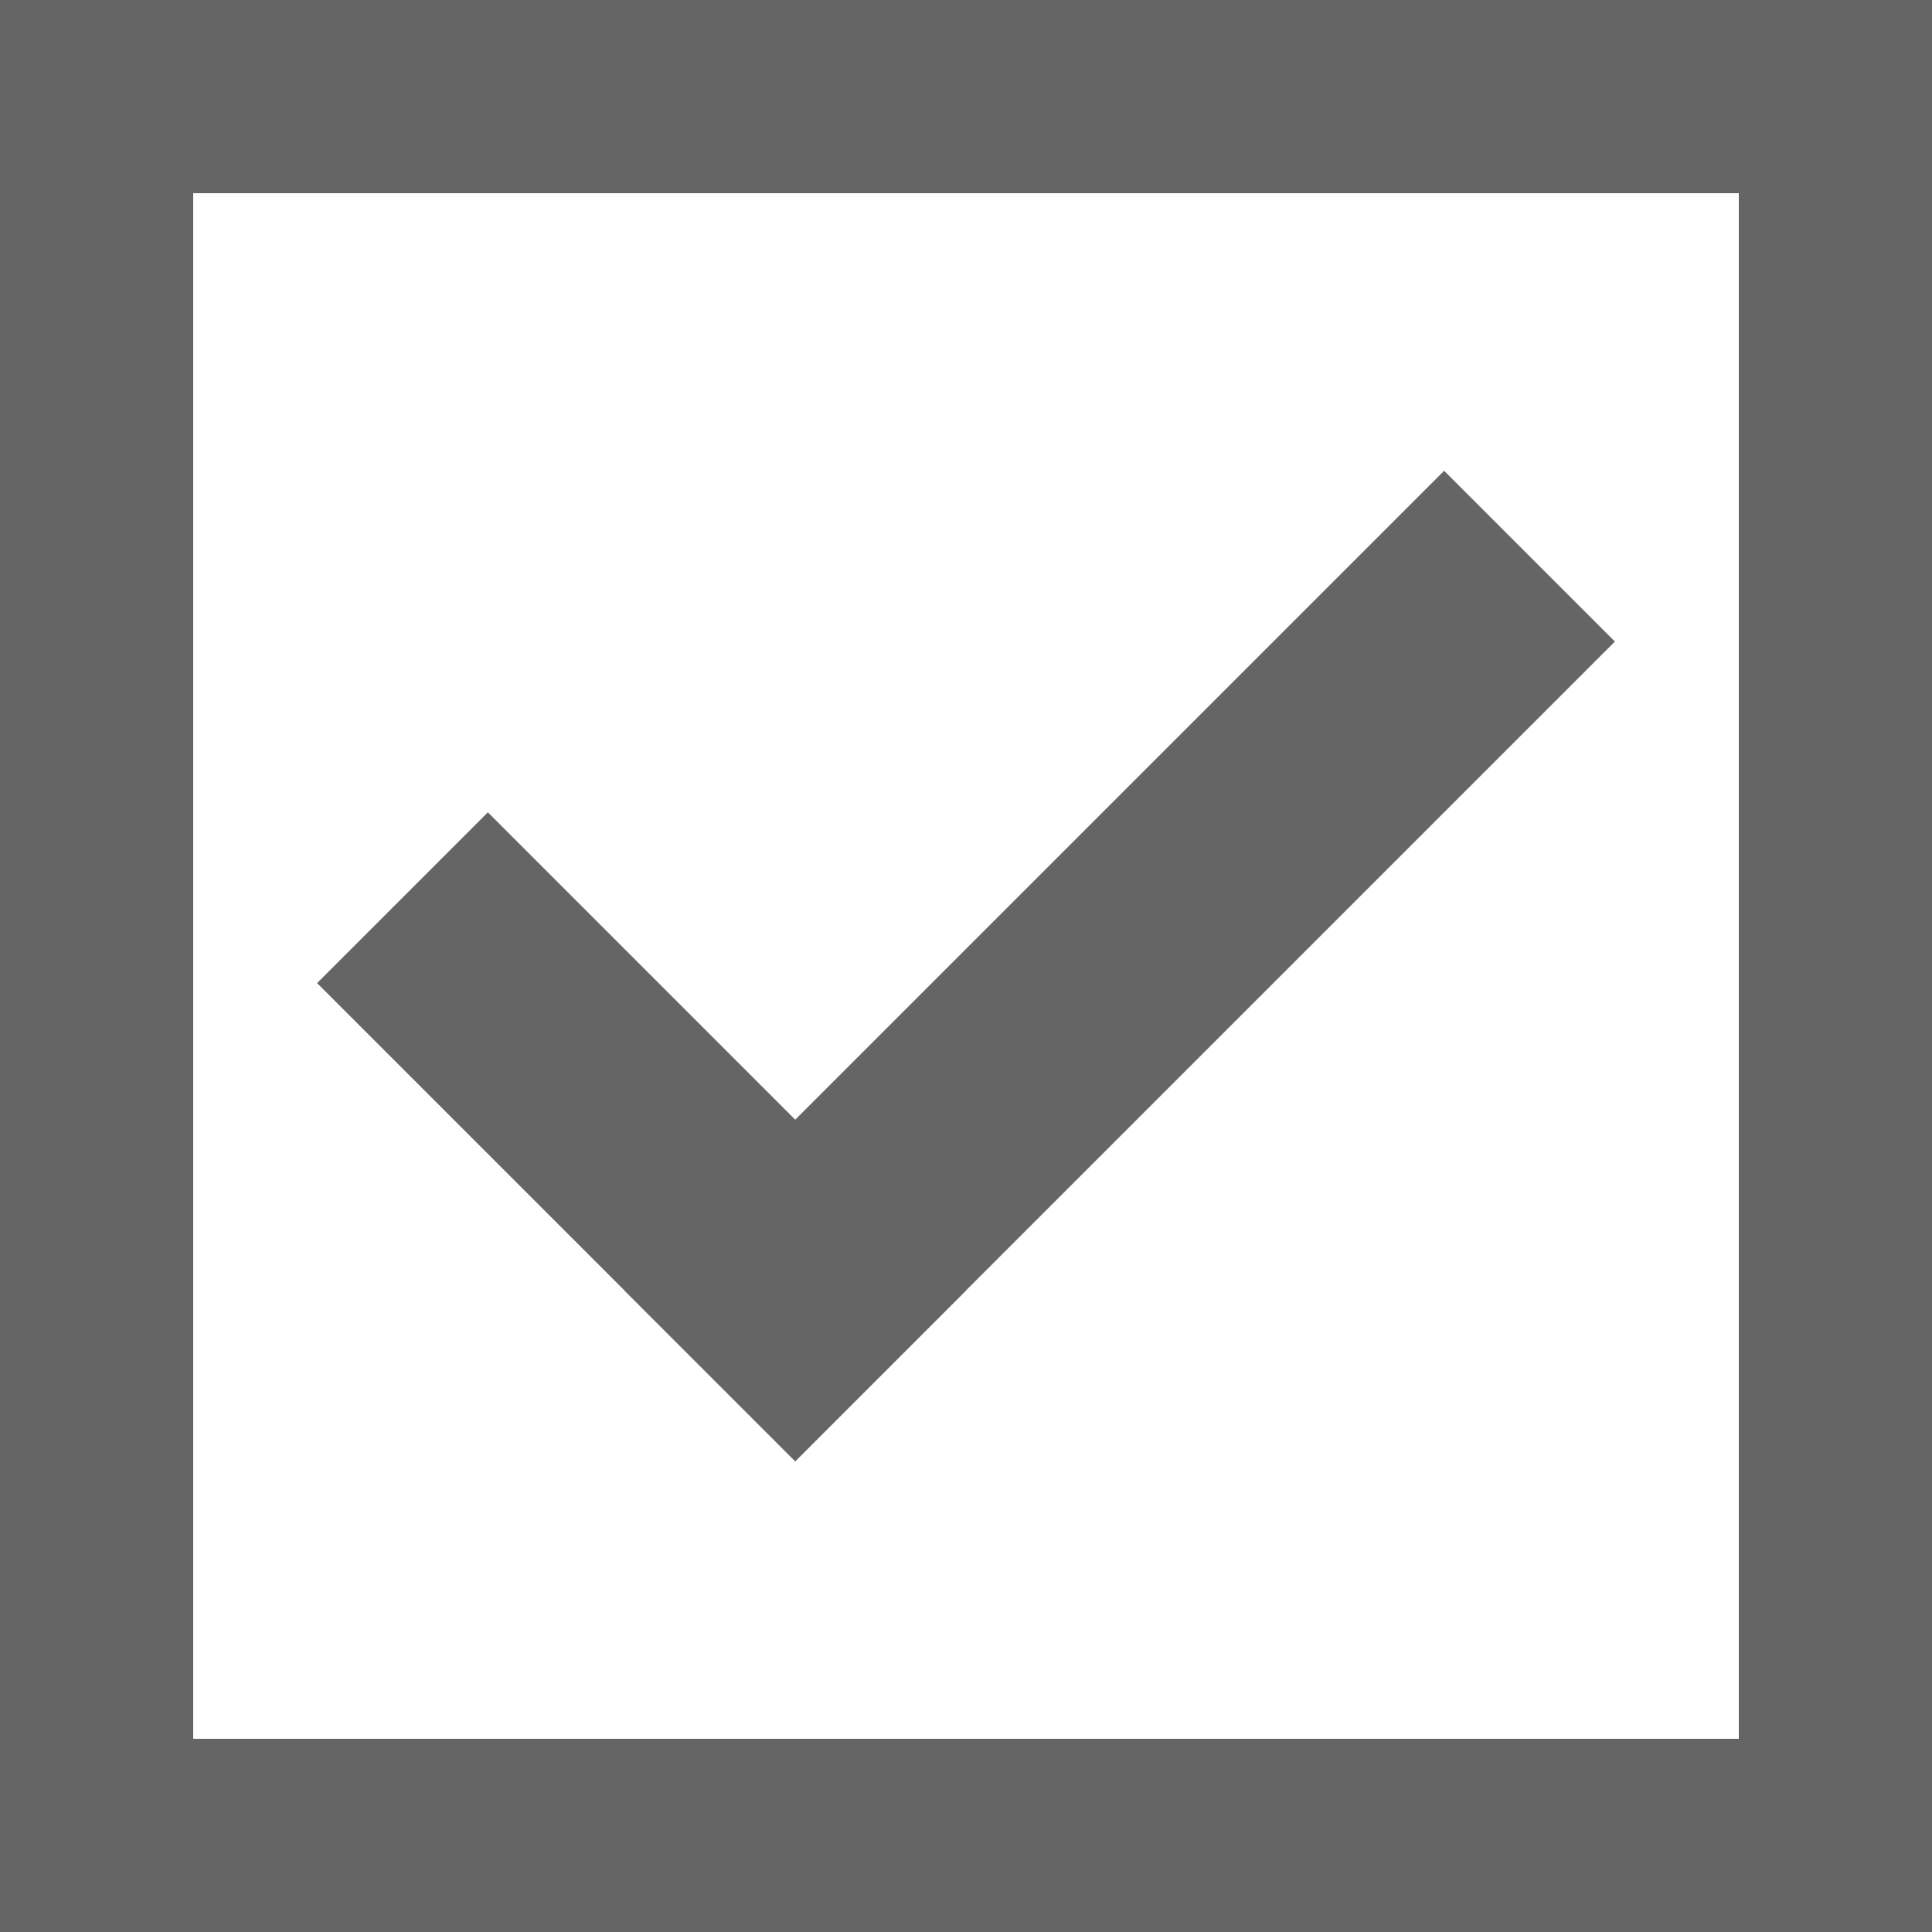
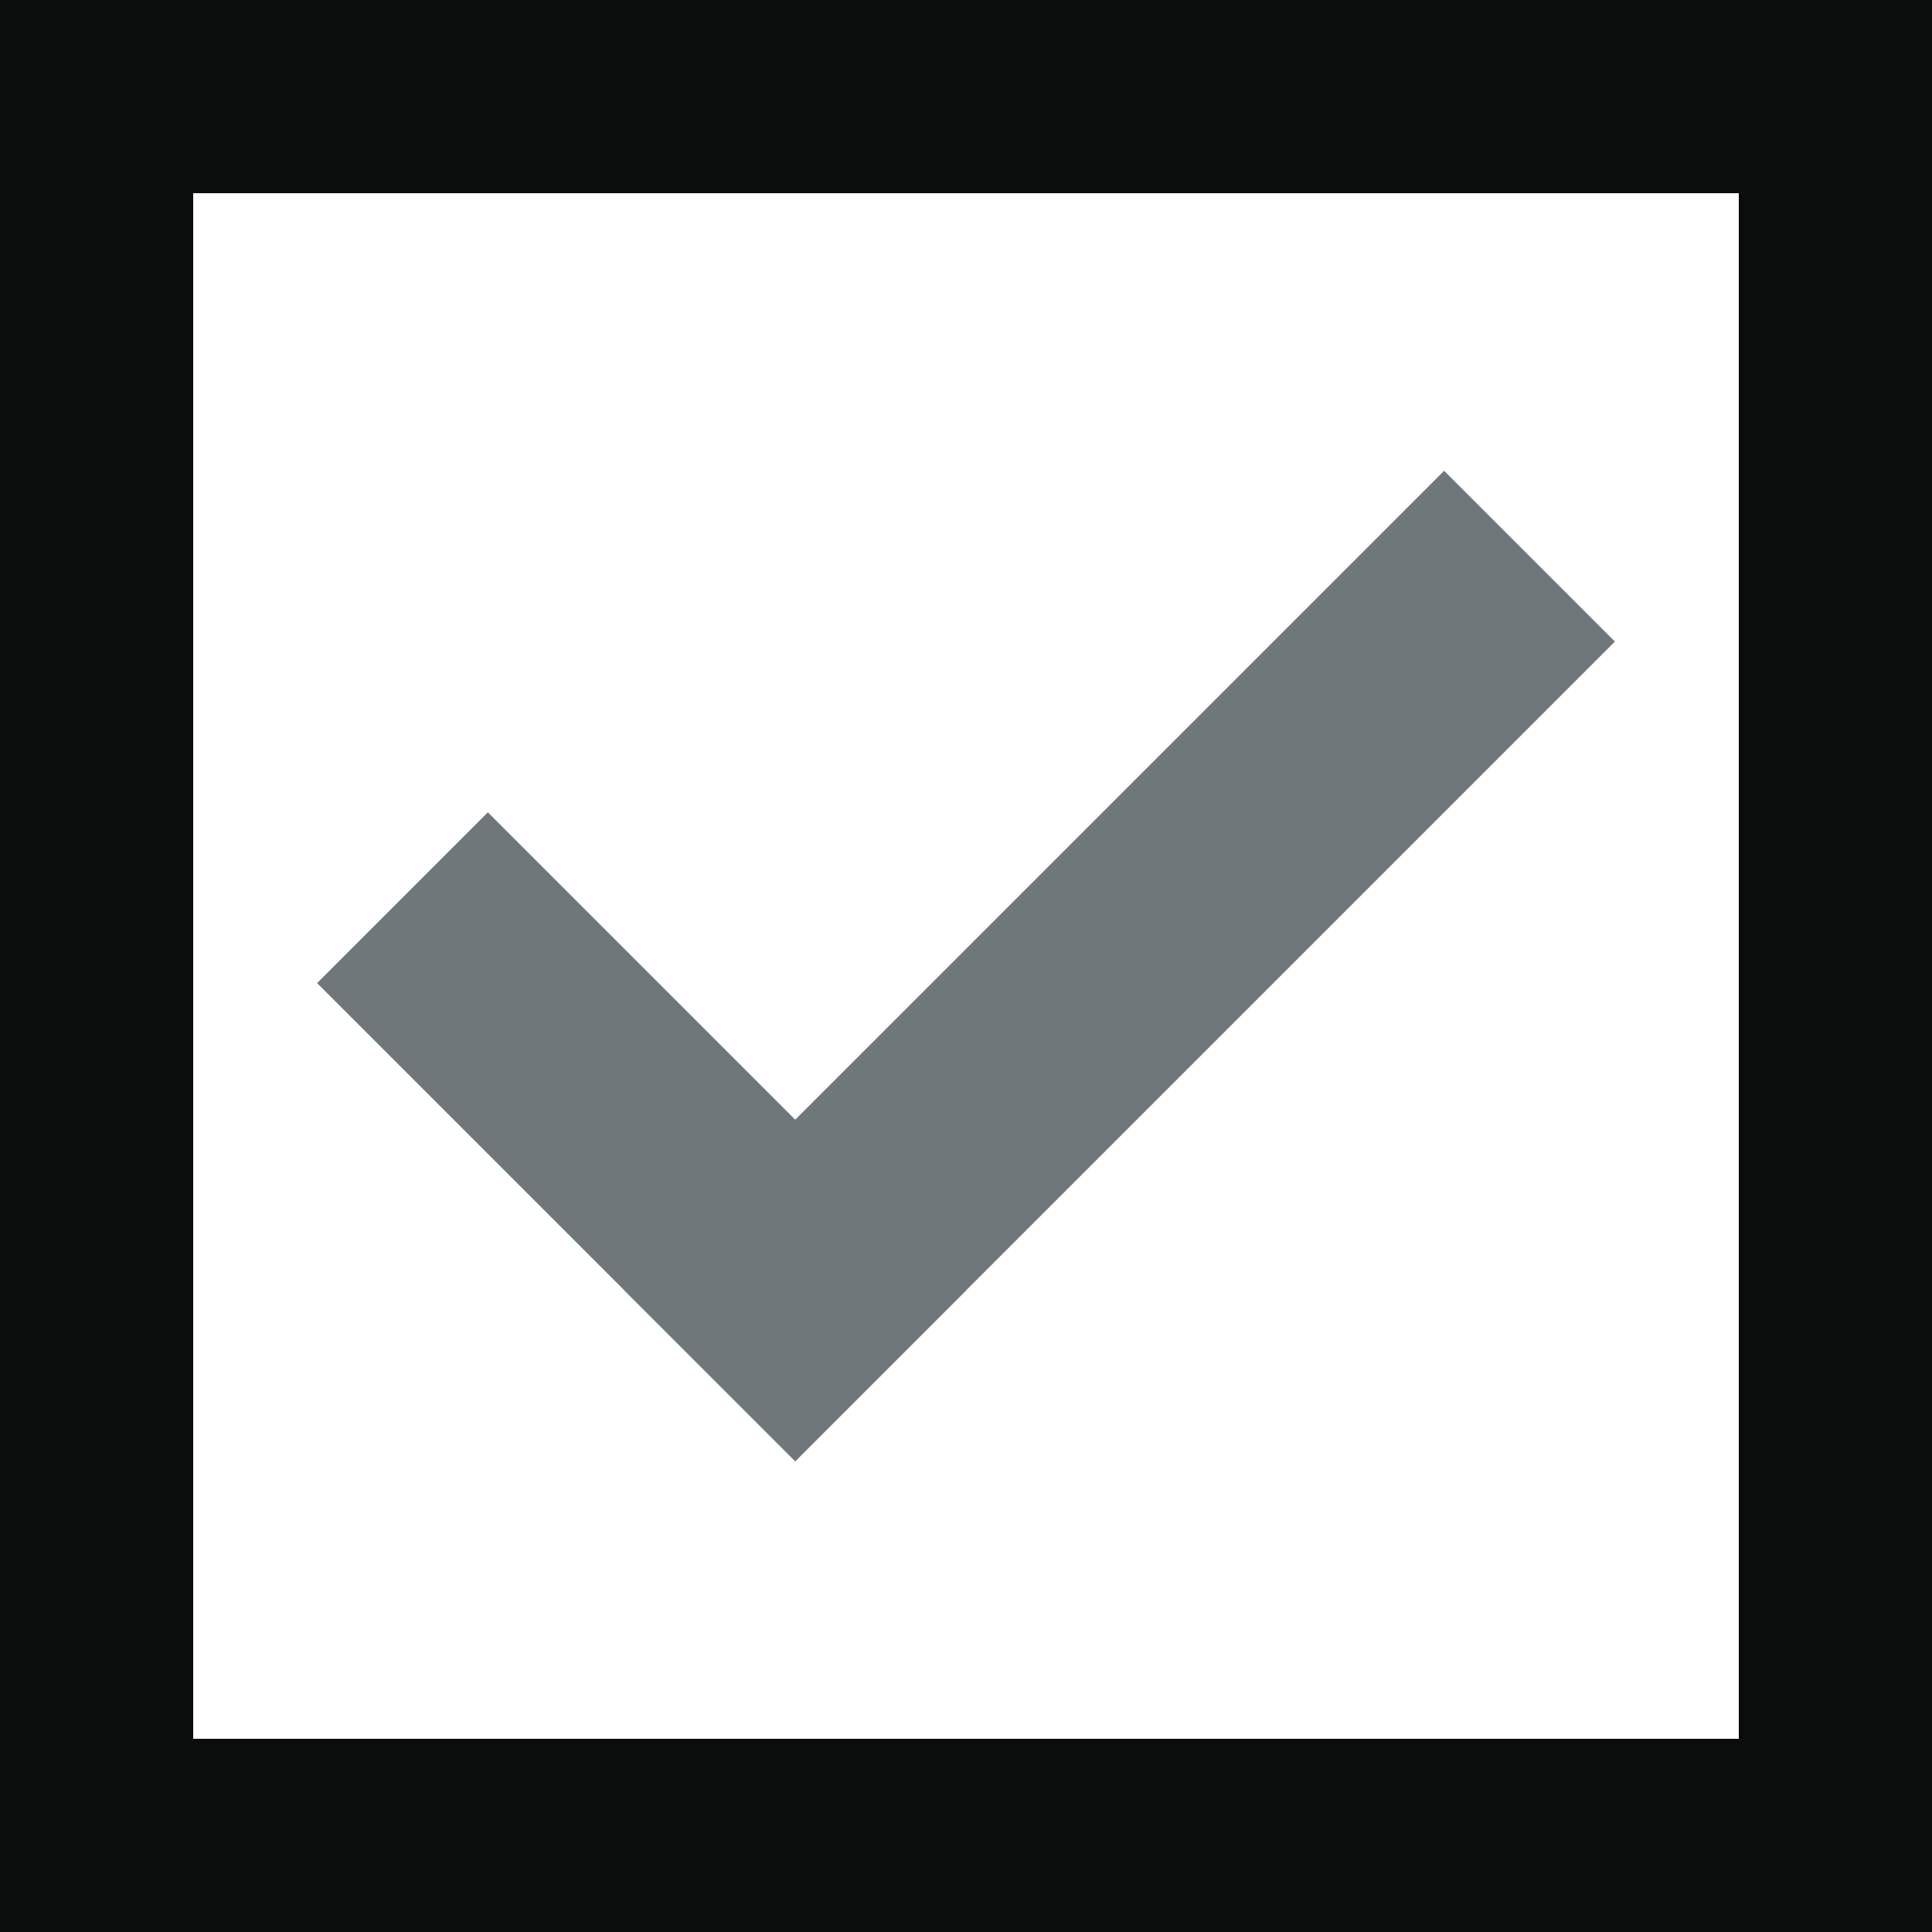
<svg xmlns="http://www.w3.org/2000/svg" width="40" height="40" viewBox="0 0 40 40" id="svg4315" version="1.1">
  <defs id="defs4317" />
  <g id="layer1" transform="translate(0,-1012.362)">
-     <rect style="fill:#656565;fill-opacity:1;stroke:none" id="rect4925" width="40" height="40" x="0" y="1012.362" />
+     <rect style="fill:#0b0c0c;fill-opacity:1;stroke:none" id="rect4925" width="40" height="40" x="0" y="1012.362" />
    <rect style="fill:#ffffff;fill-opacity:1;stroke:none" id="rect4927" width="32" height="32" x="4" y="1016.362" />
    <g id="g4263" transform="matrix(0.7071068,-0.7071068,0.7071068,0.7071068,-727.668,298.4828)">
-       <rect transform="matrix(0,1,-1,0,0,0)" y="-5" x="1038.362" height="5" width="14" id="rect4259" style="fill:#656565;fill-opacity:1;stroke:none" />
-       <rect style="fill:#656565;fill-opacity:1;stroke:none" id="rect4261" width="24" height="5" x="-24" y="-1052.362" transform="scale(-1,-1)" />
+       <rect transform="matrix(0,1,-1,0,0,0)" y="-5" x="1038.362" height="5" width="14" id="rect4259" style="fill:#6f777b;fill-opacity:1;stroke:none" />
+       <rect style="fill:#6f777b;fill-opacity:1;stroke:none" id="rect4261" width="24" height="5" x="-24" y="-1052.362" transform="scale(-1,-1)" />
    </g>
  </g>
</svg>
